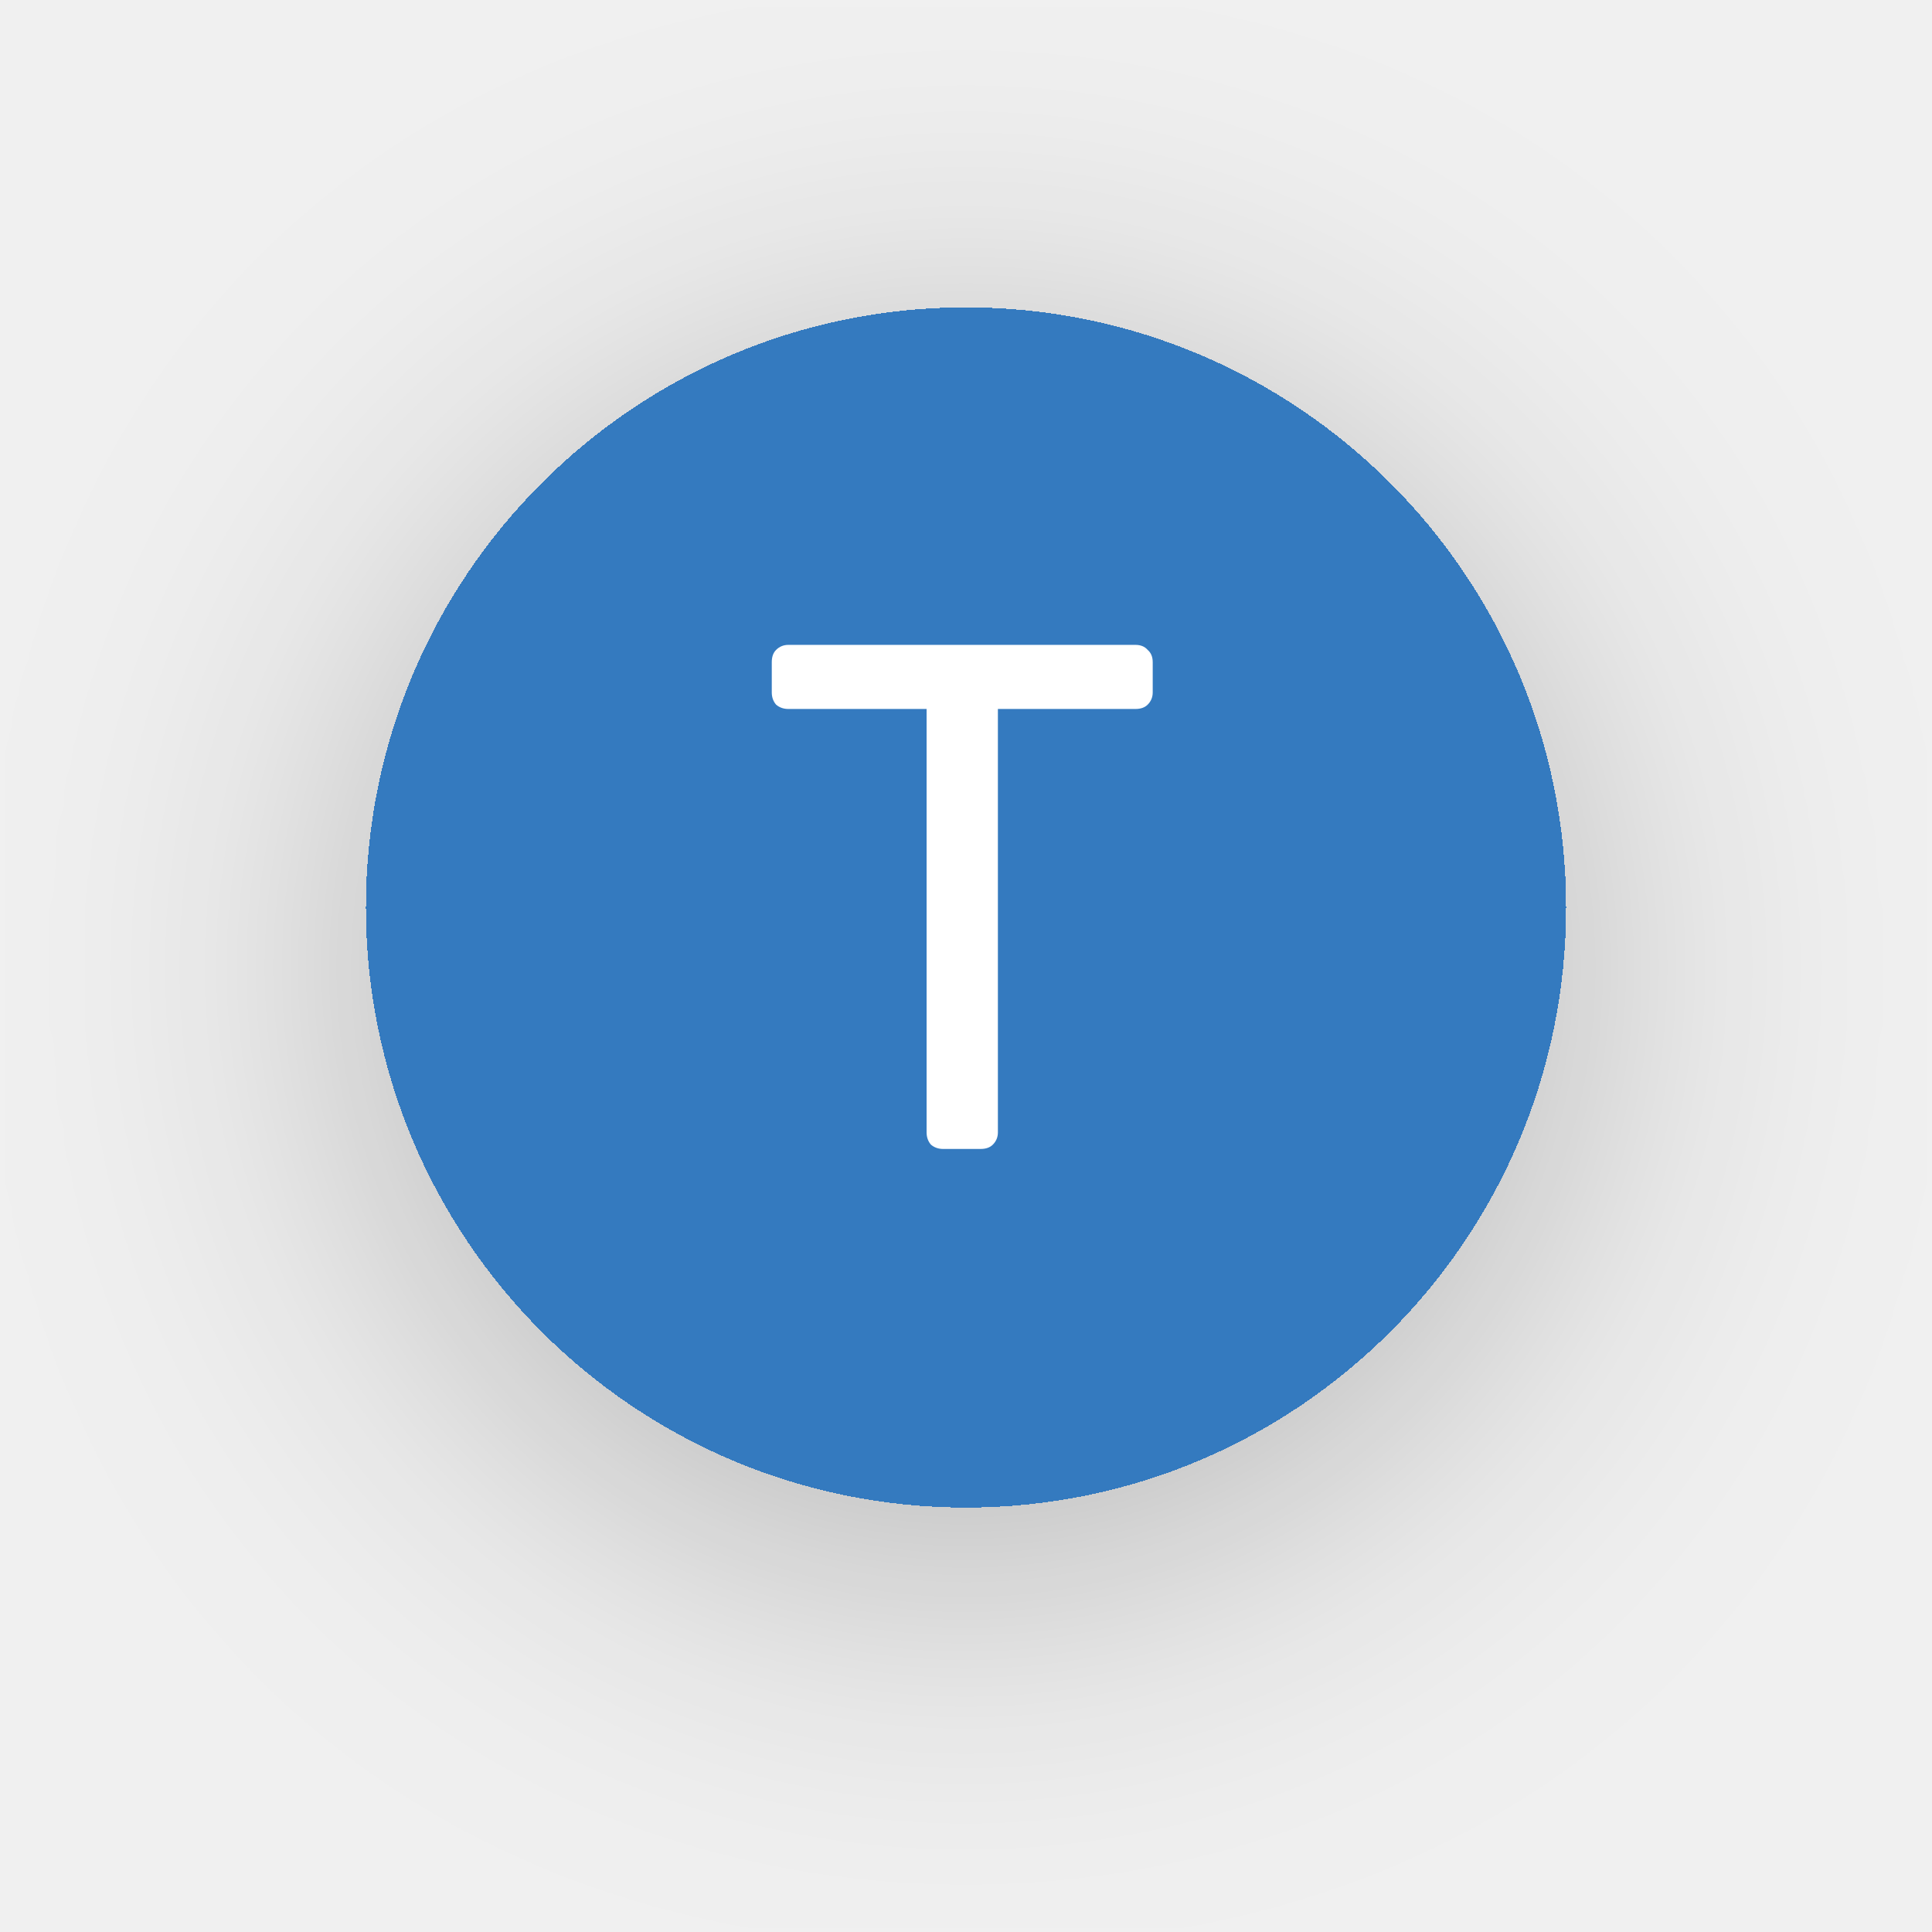
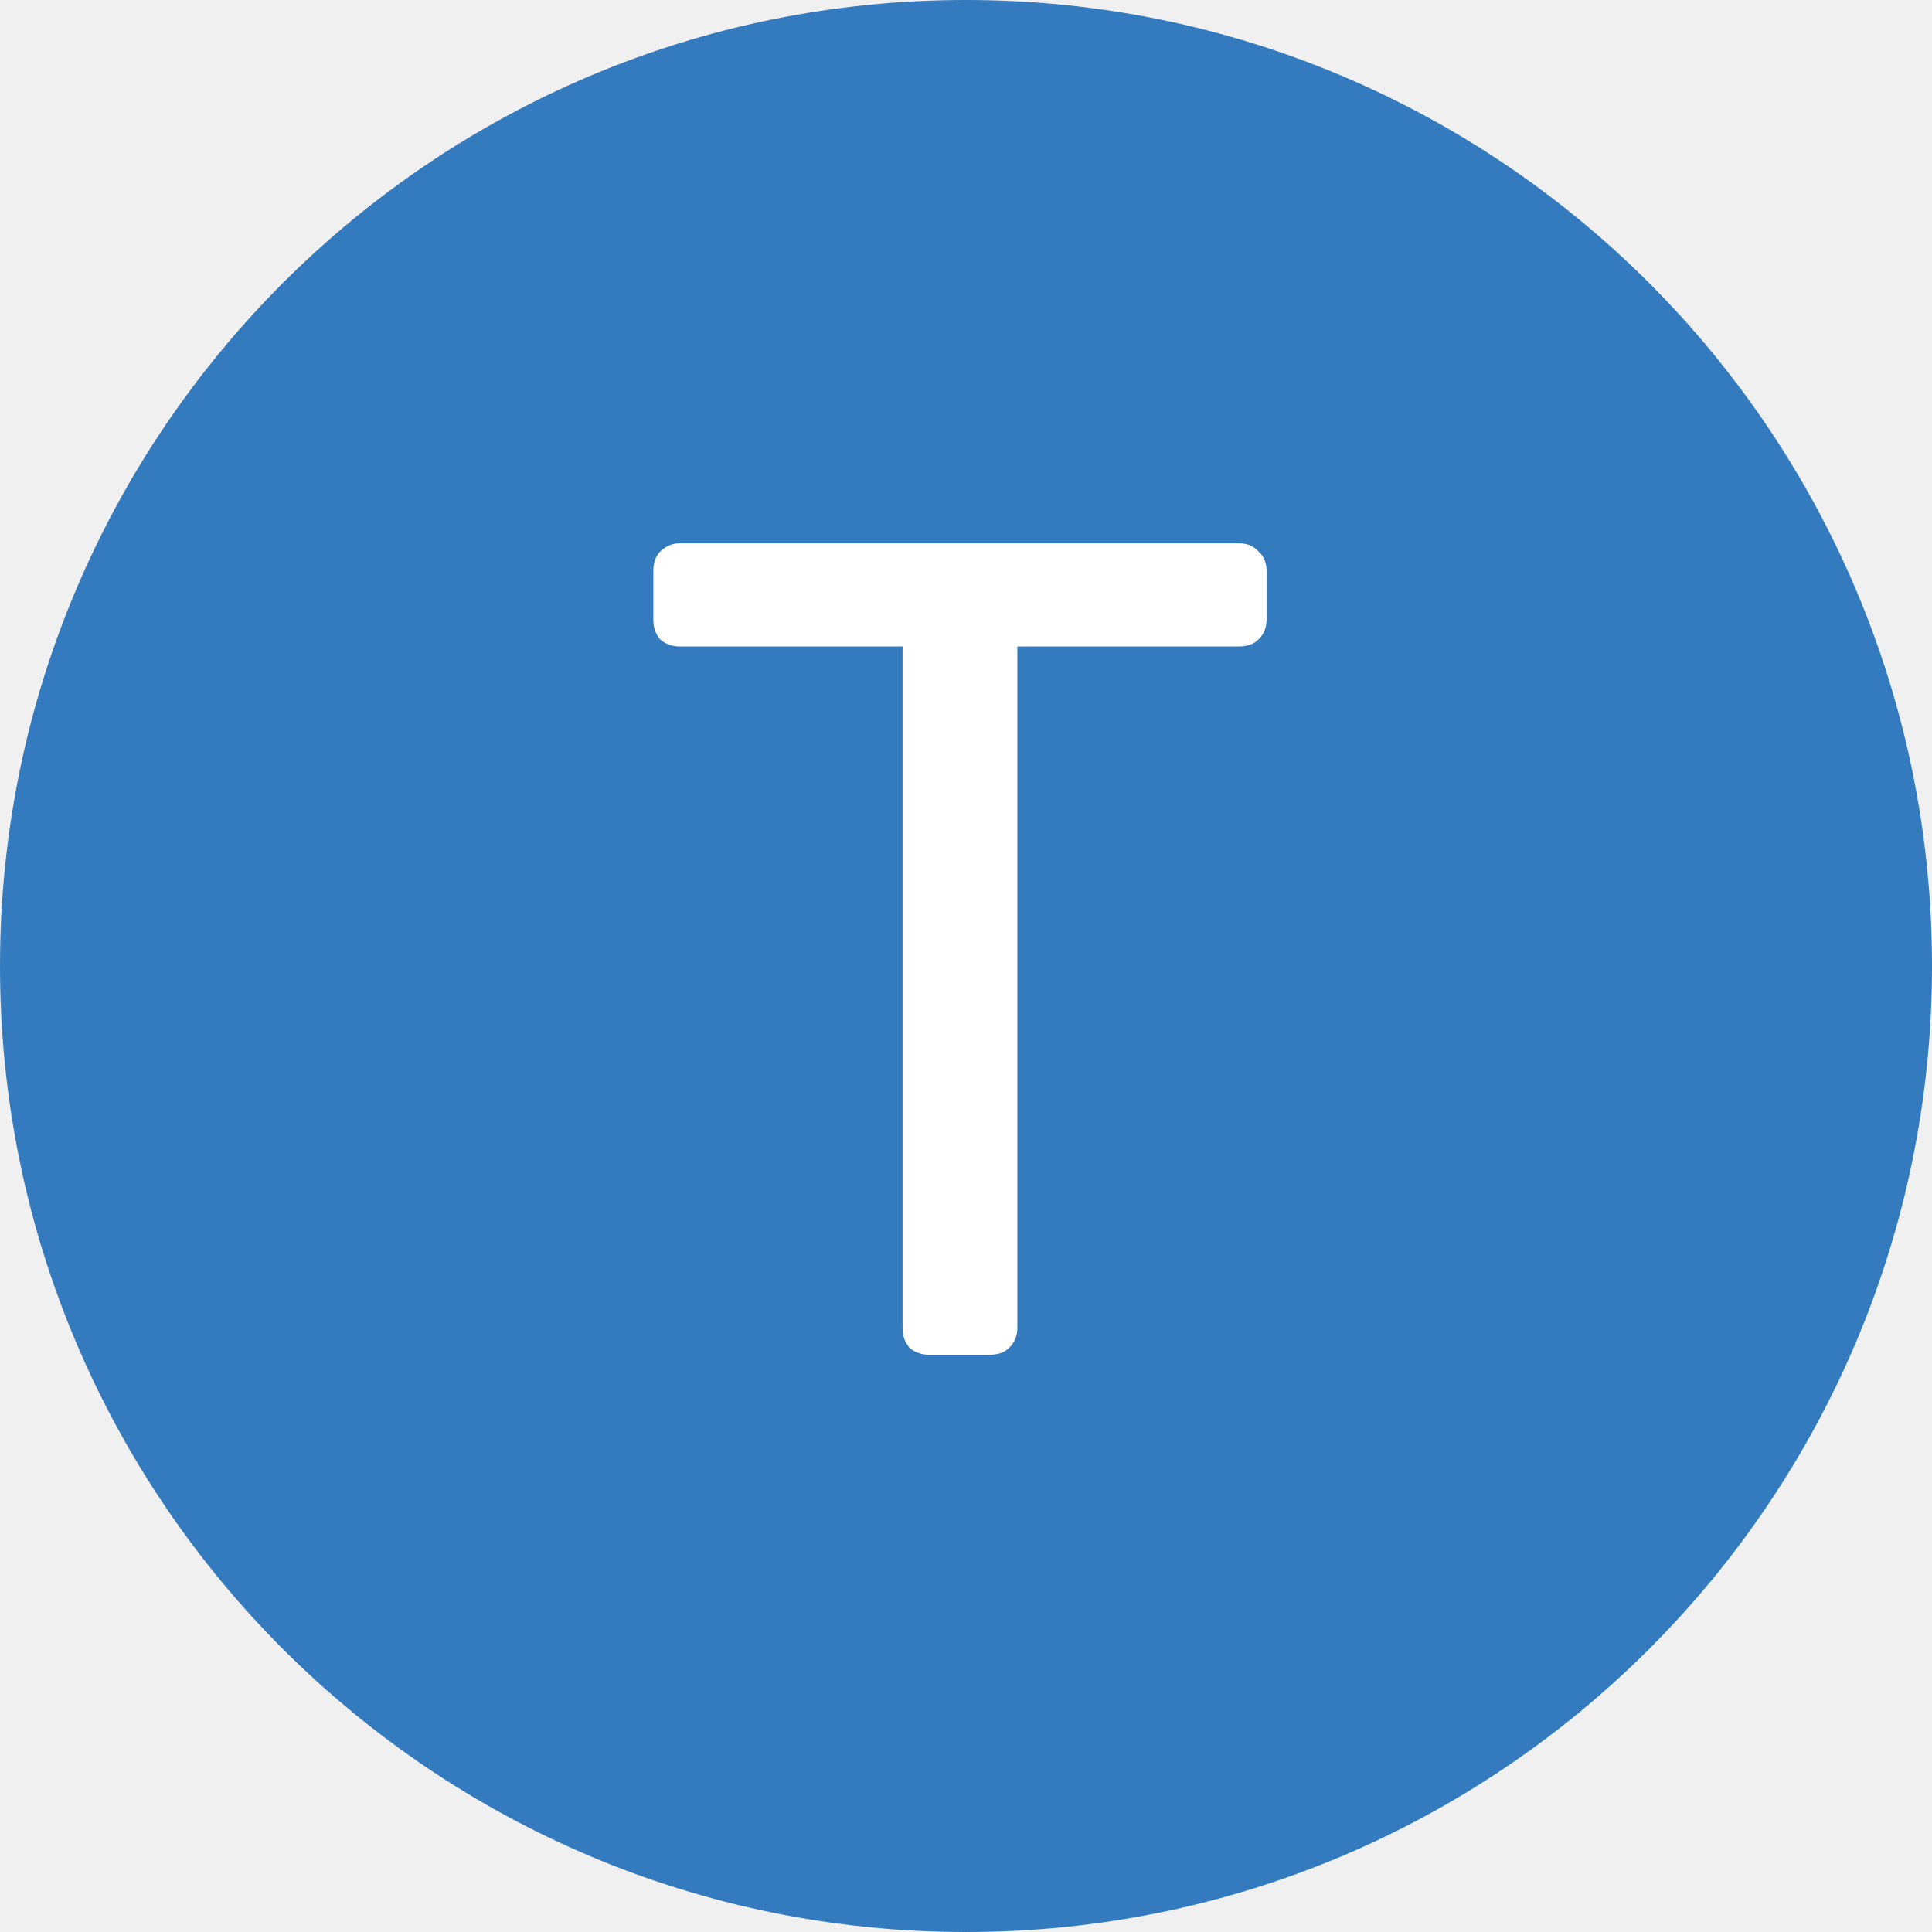
- <svg xmlns="http://www.w3.org/2000/svg" width="132" height="132" viewBox="0 0 132 132" fill="none">
-   <g filter="url(#filter0_d_216_3871)">
-     <rect x="25" y="21" width="82" height="82" rx="41" fill="#347ABF" shape-rendering="crispEdges" />
-     <path d="M64.44 78.5C64.112 78.5 63.833 78.402 63.603 78.205C63.406 77.975 63.308 77.696 63.308 77.368V48.439H53.862C53.534 48.439 53.255 48.34 53.025 48.144C52.828 47.914 52.73 47.635 52.73 47.307V45.241C52.73 44.88 52.828 44.601 53.025 44.404C53.255 44.175 53.534 44.06 53.862 44.06H77.576C77.937 44.06 78.216 44.175 78.412 44.404C78.642 44.601 78.757 44.88 78.757 45.241V47.307C78.757 47.635 78.642 47.914 78.412 48.144C78.216 48.34 77.937 48.439 77.576 48.439H68.179V77.368C68.179 77.696 68.064 77.975 67.834 78.205C67.638 78.402 67.359 78.5 66.998 78.5H64.44Z" fill="white" />
-   </g>
-   <defs>
-     <filter id="filter0_d_216_3871" x="0.4" y="0.5" width="131.2" height="131.2" filterUnits="userSpaceOnUse" color-interpolation-filters="sRGB">
-       <feFlood flood-opacity="0" result="BackgroundImageFix" />
-       <feColorMatrix in="SourceAlpha" type="matrix" values="0 0 0 0 0 0 0 0 0 0 0 0 0 0 0 0 0 0 127 0" result="hardAlpha" />
-       <feOffset dy="4.1" />
-       <feGaussianBlur stdDeviation="12.3" />
-       <feComposite in2="hardAlpha" operator="out" />
-       <feColorMatrix type="matrix" values="0 0 0 0 0 0 0 0 0 0 0 0 0 0 0 0 0 0 0.25 0" />
-       <feBlend mode="normal" in2="BackgroundImageFix" result="effect1_dropShadow_216_3871" />
-       <feBlend mode="normal" in="SourceGraphic" in2="effect1_dropShadow_216_3871" result="shape" />
-     </filter>
-   </defs>
+ <svg xmlns="http://www.w3.org/2000/svg" width="82" height="82" viewBox="0 0 82 82" fill="none">
+   <rect x="-0" width="82" height="82" rx="41" fill="#347ABF" />
+   <path d="M39.439 57.5C39.111 57.5 38.833 57.402 38.603 57.205C38.406 56.975 38.308 56.696 38.308 56.368V27.439H28.861C28.533 27.439 28.255 27.34 28.025 27.144C27.828 26.914 27.73 26.635 27.73 26.307V24.241C27.73 23.88 27.828 23.601 28.025 23.404C28.255 23.175 28.533 23.06 28.861 23.06H52.576C52.937 23.06 53.215 23.175 53.412 23.404C53.642 23.601 53.757 23.88 53.757 24.241V26.307C53.757 26.635 53.642 26.914 53.412 27.144C53.215 27.34 52.937 27.439 52.576 27.439H43.179V56.368C43.179 56.696 43.064 56.975 42.834 57.205C42.637 57.402 42.359 57.5 41.998 57.5H39.439Z" fill="white" />
</svg>
